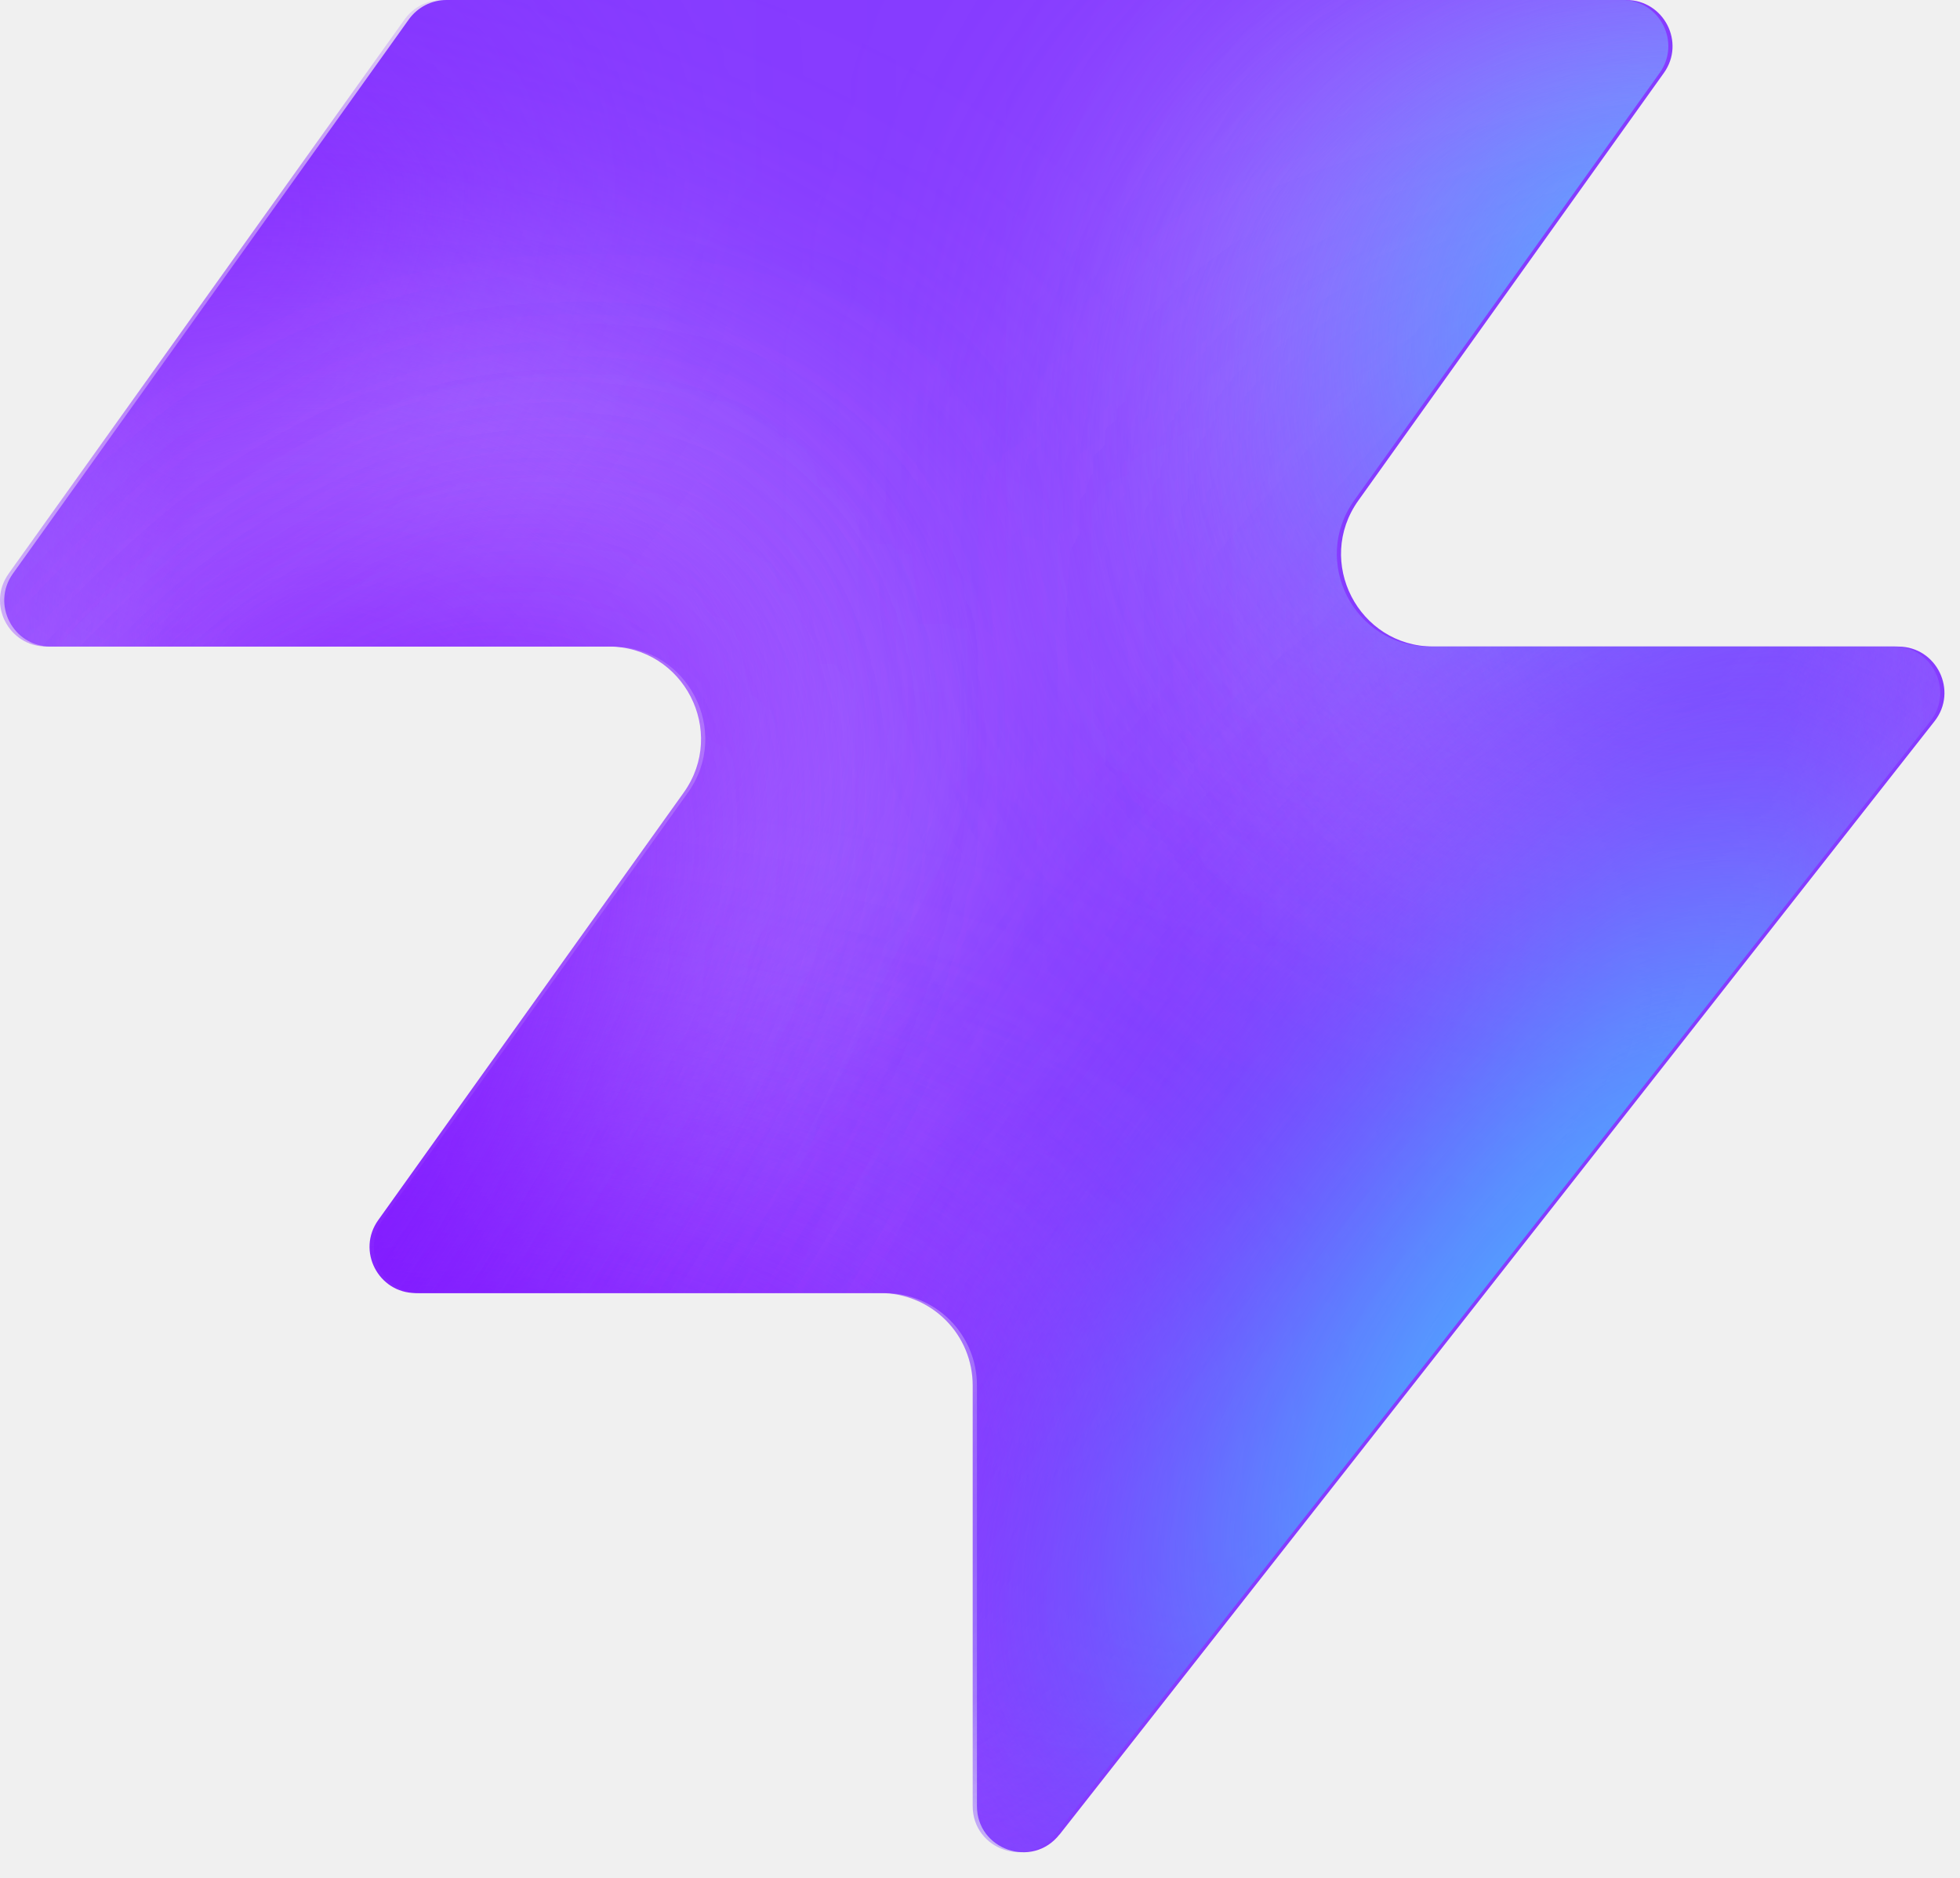
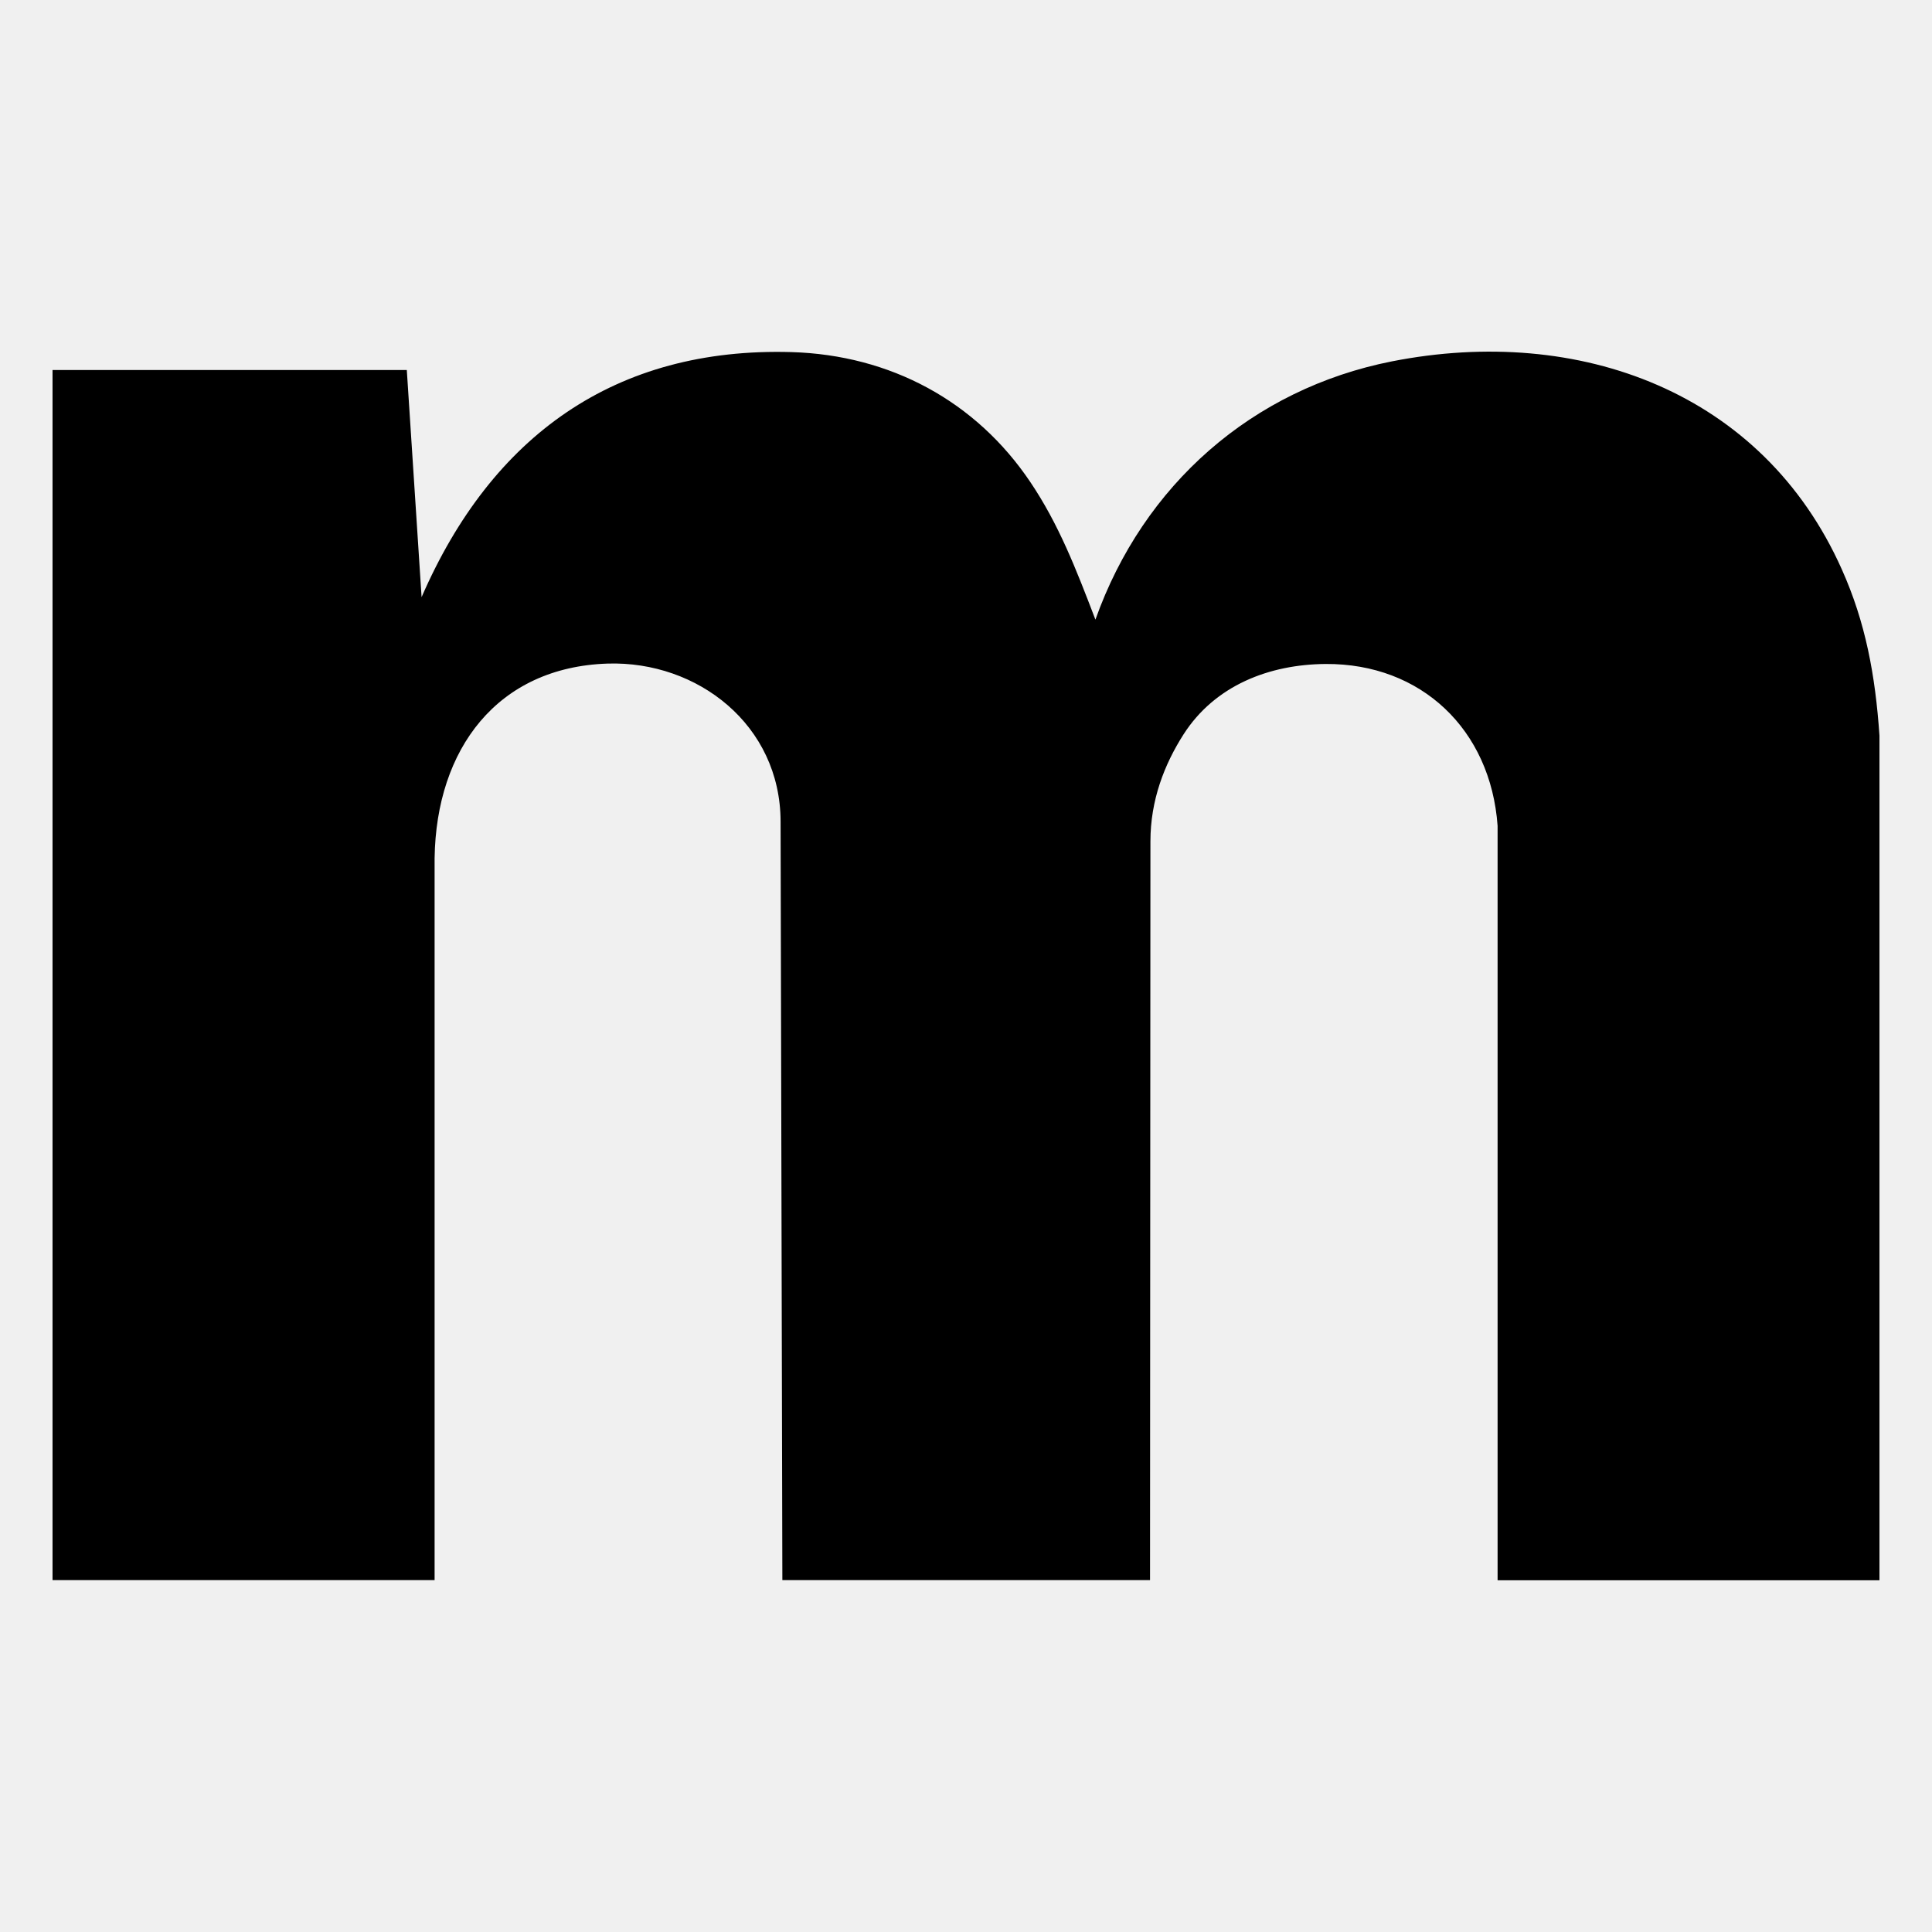
- <svg xmlns="http://www.w3.org/2000/svg" width="48" height="46" fill="none" viewBox="0 0 48 46">
-   <path fill="#863bff" d="M25.946 44.938c-.664.845-2.021.375-2.021-.698V33.937a2.26 2.26 0 0 0-2.262-2.262H10.287c-.92 0-1.456-1.04-.92-1.788l7.48-10.471c1.07-1.497 0-3.578-1.842-3.578H1.237c-.92 0-1.456-1.04-.92-1.788L10.013.474c.214-.297.556-.474.92-.474h28.894c.92 0 1.456 1.04.92 1.788l-7.48 10.471c-1.07 1.498 0 3.579 1.842 3.579h11.377c.943 0 1.473 1.088.89 1.83L25.947 44.94z" style="fill:#863bff;fill:color(display-p3 .525 .23 1);fill-opacity:1" />
-   <mask id="a" width="48" height="46" x="0" y="0" maskUnits="userSpaceOnUse" style="mask-type:alpha">
-     <path fill="#000" d="M25.842 44.938c-.664.844-2.021.375-2.021-.698V33.937a2.26 2.26 0 0 0-2.262-2.262H10.183c-.92 0-1.456-1.04-.92-1.788l7.48-10.471c1.07-1.498 0-3.579-1.842-3.579H1.133c-.92 0-1.456-1.04-.92-1.787L9.91.473c.214-.297.556-.474.92-.474h28.894c.92 0 1.456 1.04.92 1.788l-7.48 10.471c-1.07 1.498 0 3.578 1.842 3.578h11.377c.943 0 1.473 1.088.89 1.832L25.843 44.94z" style="fill:#000;fill-opacity:1" />
-   </mask>
-   <g mask="url(#a)">
-     <g filter="url(#b)">
-       <ellipse cx="5.508" cy="14.704" fill="#ede6ff" rx="5.508" ry="14.704" style="fill:#ede6ff;fill:color(display-p3 .927 .903 1);fill-opacity:1" transform="matrix(.00324 1 1 -.00324 -4.47 31.516)" />
-     </g>
-     <g filter="url(#c)">
-       <ellipse cx="10.399" cy="29.851" fill="#ede6ff" rx="10.399" ry="29.851" style="fill:#ede6ff;fill:color(display-p3 .927 .903 1);fill-opacity:1" transform="matrix(.00324 1 1 -.00324 -39.328 7.883)" />
-     </g>
-     <g filter="url(#d)">
-       <ellipse cx="5.508" cy="30.487" fill="#7e14ff" rx="5.508" ry="30.487" style="fill:#7e14ff;fill:color(display-p3 .492 .077 1);fill-opacity:1" transform="rotate(89.814 -25.913 -14.639)scale(1 -1)" />
-     </g>
-     <g filter="url(#e)">
-       <ellipse cx="5.508" cy="30.599" fill="#7e14ff" rx="5.508" ry="30.599" style="fill:#7e14ff;fill:color(display-p3 .492 .077 1);fill-opacity:1" transform="rotate(89.814 -32.644 -3.334)scale(1 -1)" />
-     </g>
-     <g filter="url(#f)">
-       <ellipse cx="5.508" cy="30.599" fill="#7e14ff" rx="5.508" ry="30.599" style="fill:#7e14ff;fill:color(display-p3 .492 .077 1);fill-opacity:1" transform="matrix(.00324 1 1 -.00324 -34.34 30.47)" />
-     </g>
-     <g filter="url(#g)">
-       <ellipse cx="14.072" cy="22.078" fill="#ede6ff" rx="14.072" ry="22.078" style="fill:#ede6ff;fill:color(display-p3 .927 .903 1);fill-opacity:1" transform="rotate(93.35 24.506 48.493)scale(-1 1)" />
-     </g>
-     <g filter="url(#h)">
-       <ellipse cx="3.47" cy="21.501" fill="#7e14ff" rx="3.47" ry="21.501" style="fill:#7e14ff;fill:color(display-p3 .492 .077 1);fill-opacity:1" transform="rotate(89.009 28.708 47.59)scale(-1 1)" />
-     </g>
-     <g filter="url(#i)">
-       <ellipse cx="3.47" cy="21.501" fill="#7e14ff" rx="3.47" ry="21.501" style="fill:#7e14ff;fill:color(display-p3 .492 .077 1);fill-opacity:1" transform="rotate(89.009 28.708 47.59)scale(-1 1)" />
-     </g>
-     <g filter="url(#j)">
-       <ellipse cx=".387" cy="8.972" fill="#7e14ff" rx="4.407" ry="29.108" style="fill:#7e14ff;fill:color(display-p3 .492 .077 1);fill-opacity:1" transform="rotate(39.51 .387 8.972)" />
-     </g>
-     <g filter="url(#k)">
-       <ellipse cx="47.523" cy="-6.092" fill="#7e14ff" rx="4.407" ry="29.108" style="fill:#7e14ff;fill:color(display-p3 .492 .077 1);fill-opacity:1" transform="rotate(37.892 47.523 -6.092)" />
-     </g>
-     <g filter="url(#l)">
-       <ellipse cx="41.412" cy="6.333" fill="#47bfff" rx="5.971" ry="9.665" style="fill:#47bfff;fill:color(display-p3 .28 .748 1);fill-opacity:1" transform="rotate(37.892 41.412 6.333)" />
-     </g>
-     <g filter="url(#m)">
-       <ellipse cx="-1.879" cy="38.332" fill="#7e14ff" rx="4.407" ry="29.108" style="fill:#7e14ff;fill:color(display-p3 .492 .077 1);fill-opacity:1" transform="rotate(37.892 -1.88 38.332)" />
-     </g>
-     <g filter="url(#n)">
-       <ellipse cx="-1.879" cy="38.332" fill="#7e14ff" rx="4.407" ry="29.108" style="fill:#7e14ff;fill:color(display-p3 .492 .077 1);fill-opacity:1" transform="rotate(37.892 -1.88 38.332)" />
-     </g>
-     <g filter="url(#o)">
-       <ellipse cx="35.651" cy="29.907" fill="#7e14ff" rx="4.407" ry="29.108" style="fill:#7e14ff;fill:color(display-p3 .492 .077 1);fill-opacity:1" transform="rotate(37.892 35.651 29.907)" />
-     </g>
-     <g filter="url(#p)">
-       <ellipse cx="38.418" cy="32.4" fill="#47bfff" rx="5.971" ry="15.297" style="fill:#47bfff;fill:color(display-p3 .28 .748 1);fill-opacity:1" transform="rotate(37.892 38.418 32.4)" />
-     </g>
-   </g>
-   <defs>
-     <filter id="b" width="60.045" height="41.654" x="-19.77" y="16.149" color-interpolation-filters="sRGB" filterUnits="userSpaceOnUse">
-       <feFlood flood-opacity="0" result="BackgroundImageFix" />
-       <feBlend in="SourceGraphic" in2="BackgroundImageFix" result="shape" />
-       <feGaussianBlur result="effect1_foregroundBlur_2002_17158" stdDeviation="7.659" />
-     </filter>
-     <filter id="c" width="90.34" height="51.437" x="-54.613" y="-7.533" color-interpolation-filters="sRGB" filterUnits="userSpaceOnUse">
-       <feFlood flood-opacity="0" result="BackgroundImageFix" />
-       <feBlend in="SourceGraphic" in2="BackgroundImageFix" result="shape" />
-       <feGaussianBlur result="effect1_foregroundBlur_2002_17158" stdDeviation="7.659" />
-     </filter>
-     <filter id="d" width="79.355" height="29.4" x="-49.64" y="2.03" color-interpolation-filters="sRGB" filterUnits="userSpaceOnUse">
-       <feFlood flood-opacity="0" result="BackgroundImageFix" />
-       <feBlend in="SourceGraphic" in2="BackgroundImageFix" result="shape" />
-       <feGaussianBlur result="effect1_foregroundBlur_2002_17158" stdDeviation="4.596" />
-     </filter>
-     <filter id="e" width="79.579" height="29.4" x="-45.045" y="20.029" color-interpolation-filters="sRGB" filterUnits="userSpaceOnUse">
-       <feFlood flood-opacity="0" result="BackgroundImageFix" />
-       <feBlend in="SourceGraphic" in2="BackgroundImageFix" result="shape" />
-       <feGaussianBlur result="effect1_foregroundBlur_2002_17158" stdDeviation="4.596" />
-     </filter>
-     <filter id="f" width="79.579" height="29.4" x="-43.513" y="21.178" color-interpolation-filters="sRGB" filterUnits="userSpaceOnUse">
-       <feFlood flood-opacity="0" result="BackgroundImageFix" />
-       <feBlend in="SourceGraphic" in2="BackgroundImageFix" result="shape" />
-       <feGaussianBlur result="effect1_foregroundBlur_2002_17158" stdDeviation="4.596" />
-     </filter>
-     <filter id="g" width="74.749" height="58.852" x="15.756" y="-17.901" color-interpolation-filters="sRGB" filterUnits="userSpaceOnUse">
-       <feFlood flood-opacity="0" result="BackgroundImageFix" />
-       <feBlend in="SourceGraphic" in2="BackgroundImageFix" result="shape" />
-       <feGaussianBlur result="effect1_foregroundBlur_2002_17158" stdDeviation="7.659" />
-     </filter>
-     <filter id="h" width="61.377" height="25.362" x="23.548" y="2.284" color-interpolation-filters="sRGB" filterUnits="userSpaceOnUse">
-       <feFlood flood-opacity="0" result="BackgroundImageFix" />
-       <feBlend in="SourceGraphic" in2="BackgroundImageFix" result="shape" />
-       <feGaussianBlur result="effect1_foregroundBlur_2002_17158" stdDeviation="4.596" />
-     </filter>
-     <filter id="i" width="61.377" height="25.362" x="23.548" y="2.284" color-interpolation-filters="sRGB" filterUnits="userSpaceOnUse">
-       <feFlood flood-opacity="0" result="BackgroundImageFix" />
-       <feBlend in="SourceGraphic" in2="BackgroundImageFix" result="shape" />
-       <feGaussianBlur result="effect1_foregroundBlur_2002_17158" stdDeviation="4.596" />
-     </filter>
-     <filter id="j" width="56.045" height="63.649" x="-27.636" y="-22.853" color-interpolation-filters="sRGB" filterUnits="userSpaceOnUse">
-       <feFlood flood-opacity="0" result="BackgroundImageFix" />
-       <feBlend in="SourceGraphic" in2="BackgroundImageFix" result="shape" />
-       <feGaussianBlur result="effect1_foregroundBlur_2002_17158" stdDeviation="4.596" />
-     </filter>
-     <filter id="k" width="54.814" height="64.646" x="20.116" y="-38.415" color-interpolation-filters="sRGB" filterUnits="userSpaceOnUse">
-       <feFlood flood-opacity="0" result="BackgroundImageFix" />
-       <feBlend in="SourceGraphic" in2="BackgroundImageFix" result="shape" />
-       <feGaussianBlur result="effect1_foregroundBlur_2002_17158" stdDeviation="4.596" />
-     </filter>
-     <filter id="l" width="33.541" height="35.313" x="24.641" y="-11.323" color-interpolation-filters="sRGB" filterUnits="userSpaceOnUse">
-       <feFlood flood-opacity="0" result="BackgroundImageFix" />
-       <feBlend in="SourceGraphic" in2="BackgroundImageFix" result="shape" />
-       <feGaussianBlur result="effect1_foregroundBlur_2002_17158" stdDeviation="4.596" />
-     </filter>
-     <filter id="m" width="54.814" height="64.646" x="-29.286" y="6.009" color-interpolation-filters="sRGB" filterUnits="userSpaceOnUse">
-       <feFlood flood-opacity="0" result="BackgroundImageFix" />
-       <feBlend in="SourceGraphic" in2="BackgroundImageFix" result="shape" />
-       <feGaussianBlur result="effect1_foregroundBlur_2002_17158" stdDeviation="4.596" />
-     </filter>
-     <filter id="n" width="54.814" height="64.646" x="-29.286" y="6.009" color-interpolation-filters="sRGB" filterUnits="userSpaceOnUse">
-       <feFlood flood-opacity="0" result="BackgroundImageFix" />
-       <feBlend in="SourceGraphic" in2="BackgroundImageFix" result="shape" />
-       <feGaussianBlur result="effect1_foregroundBlur_2002_17158" stdDeviation="4.596" />
-     </filter>
-     <filter id="o" width="54.814" height="64.646" x="8.244" y="-2.416" color-interpolation-filters="sRGB" filterUnits="userSpaceOnUse">
-       <feFlood flood-opacity="0" result="BackgroundImageFix" />
-       <feBlend in="SourceGraphic" in2="BackgroundImageFix" result="shape" />
-       <feGaussianBlur result="effect1_foregroundBlur_2002_17158" stdDeviation="4.596" />
-     </filter>
-     <filter id="p" width="39.409" height="43.623" x="18.713" y="10.588" color-interpolation-filters="sRGB" filterUnits="userSpaceOnUse">
-       <feFlood flood-opacity="0" result="BackgroundImageFix" />
-       <feBlend in="SourceGraphic" in2="BackgroundImageFix" result="shape" />
-       <feGaussianBlur result="effect1_foregroundBlur_2002_17158" stdDeviation="4.596" />
-     </filter>
-   </defs>
+ <svg xmlns="http://www.w3.org/2000/svg" viewBox="3.745 18.32 98 98">
+   <style>
+     path { fill: #000; }
+     @media (prefers-color-scheme: dark) {
+       path { fill: #fff; }
+     }
+   </style>
+   <path d="M62.1,60.99l-.02,37.48h-18.65s-.09-38.48-.09-38.48c-.01-4.9-4.21-8.15-8.77-8.01-5.59.18-8.7,4.32-8.78,9.87v36.62s-19.38,0-19.38,0v-61.38s17.97,0,17.97,0l.75,11.52c3.56-8.19,9.83-12.69,18.77-12.43,5,.15,9.35,2.48,12.12,6.61,1.43,2.13,2.3,4.37,3.29,6.96,2.43-6.84,7.96-11.7,15.04-13.1,9.51-1.87,18.81,1.56,22.82,10.55,1.21,2.7,1.7,5.38,1.91,8.43v42.85s-19.37,0-19.37,0v-38.27c-.35-4.89-3.88-8.24-8.72-8.21-2.87.02-5.62,1.09-7.21,3.57-.97,1.52-1.68,3.33-1.68,5.43Z" />
</svg>
